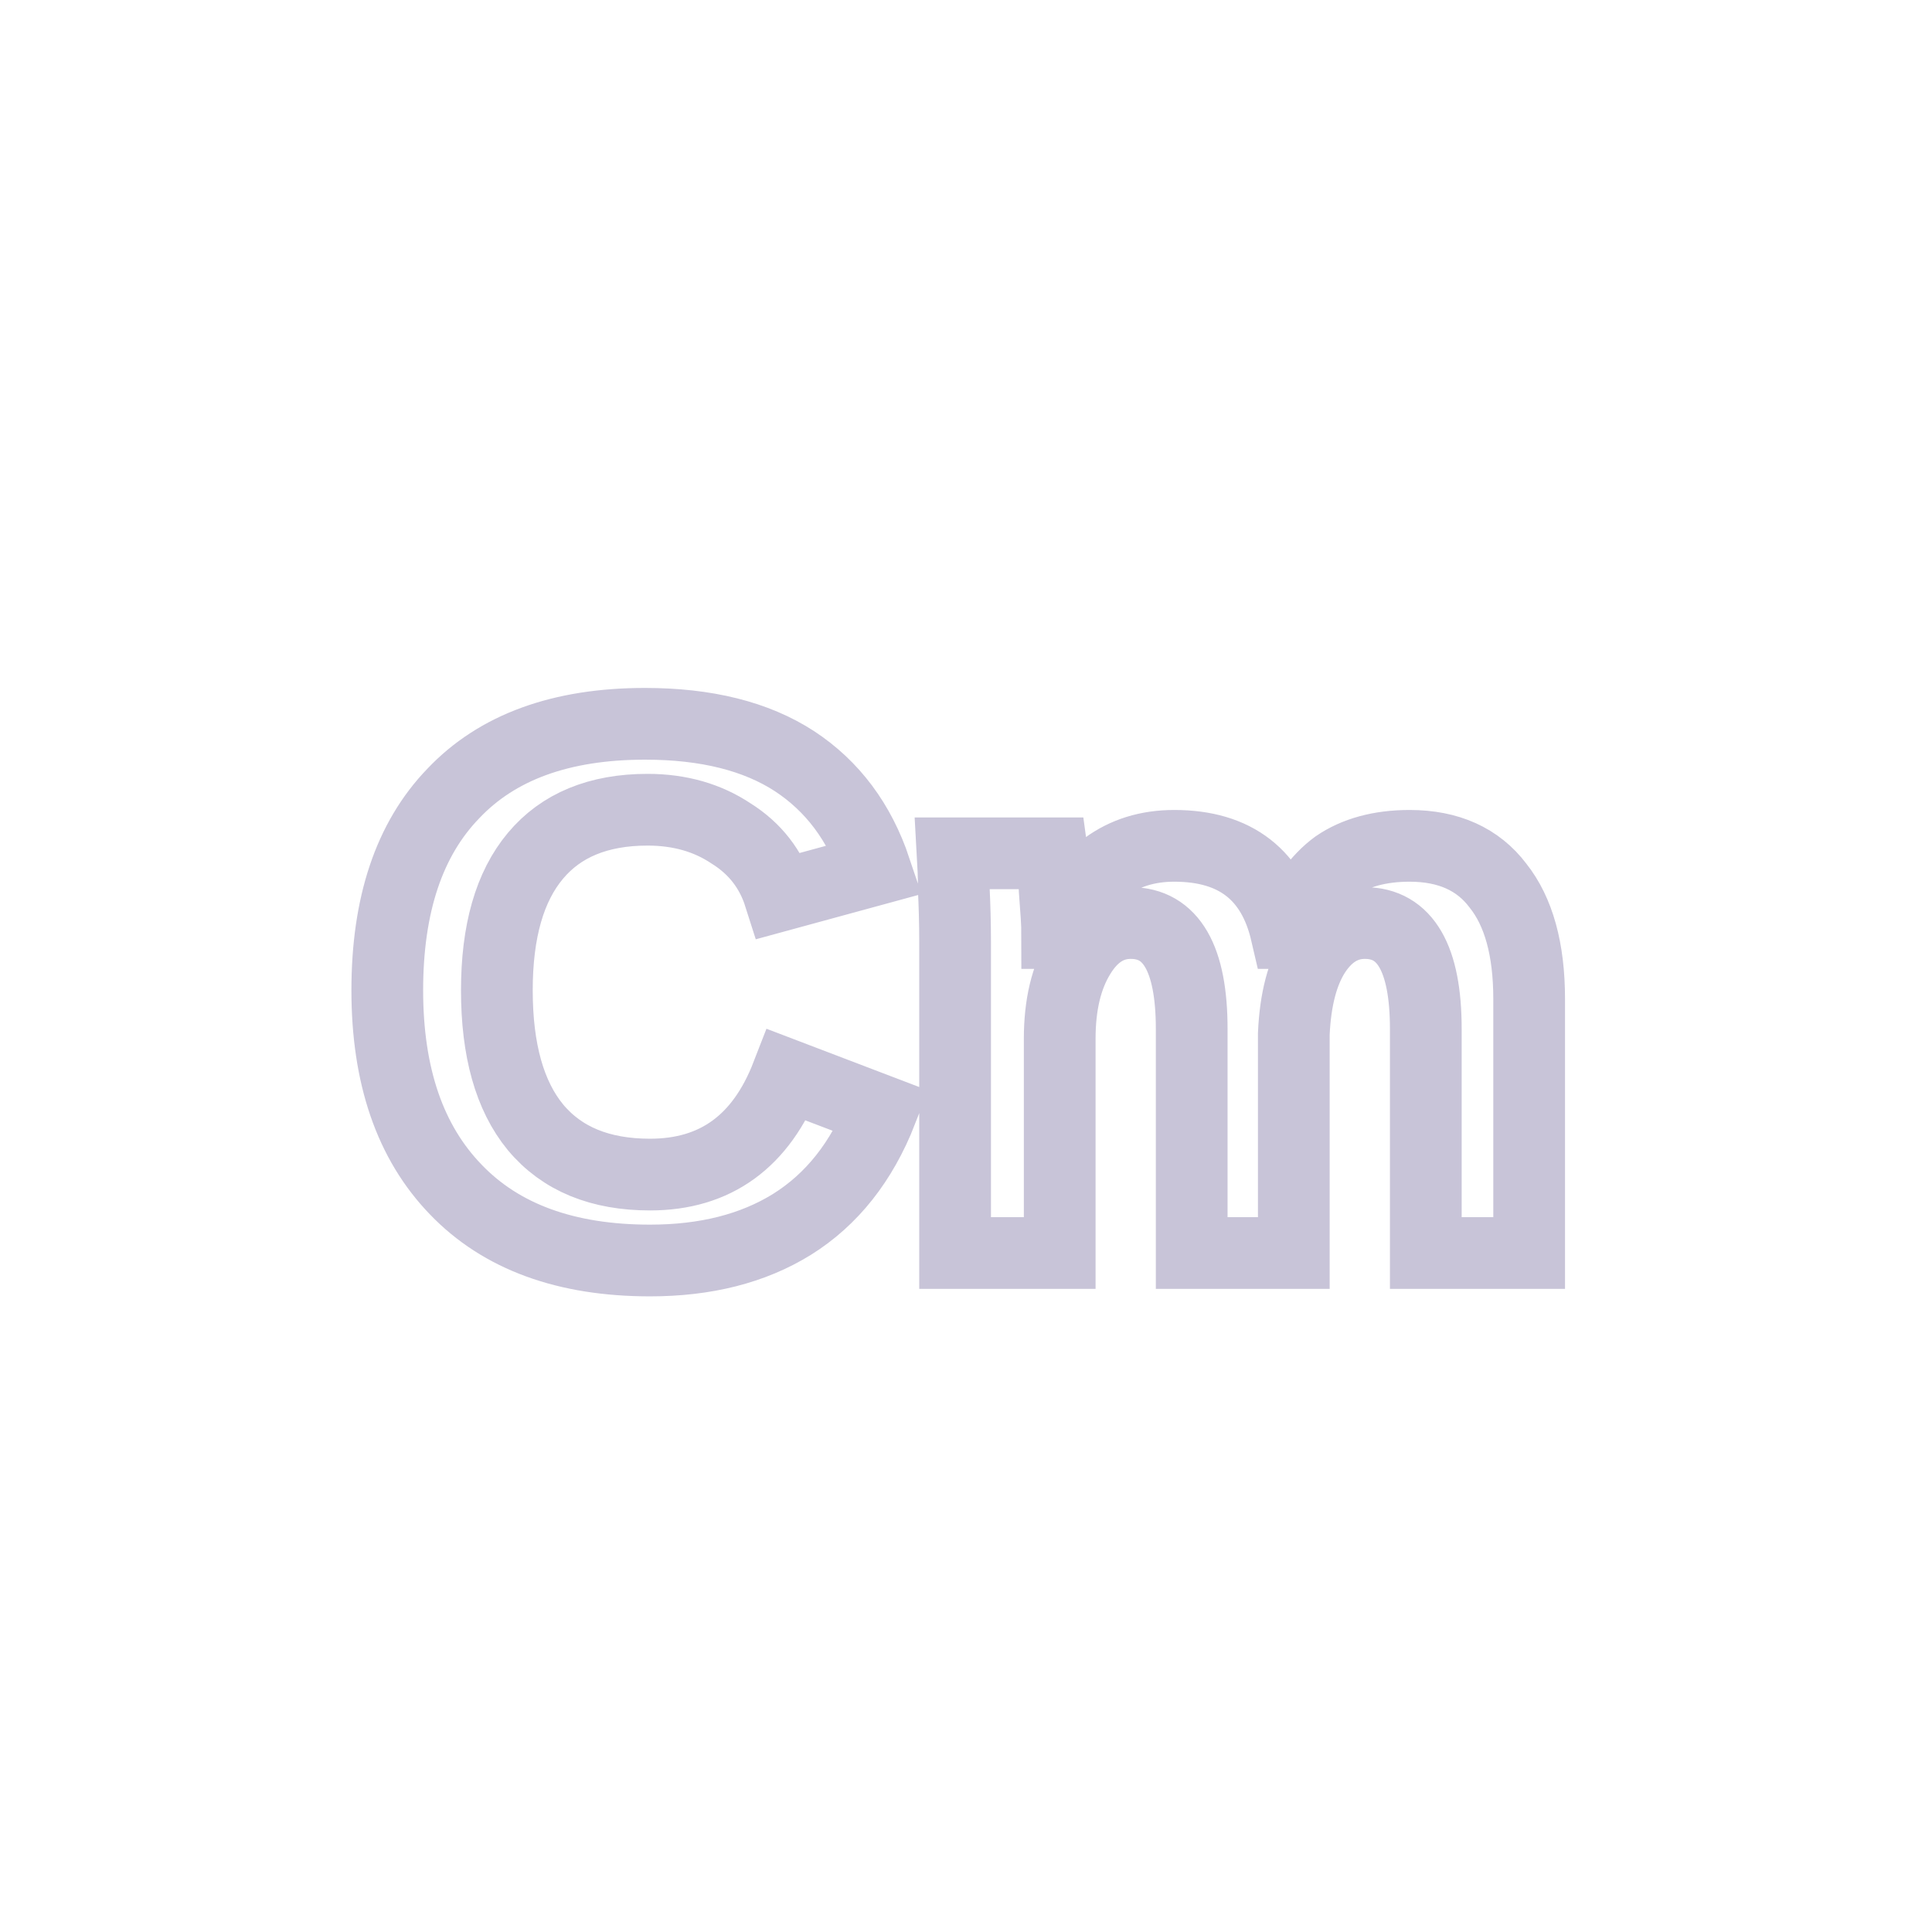
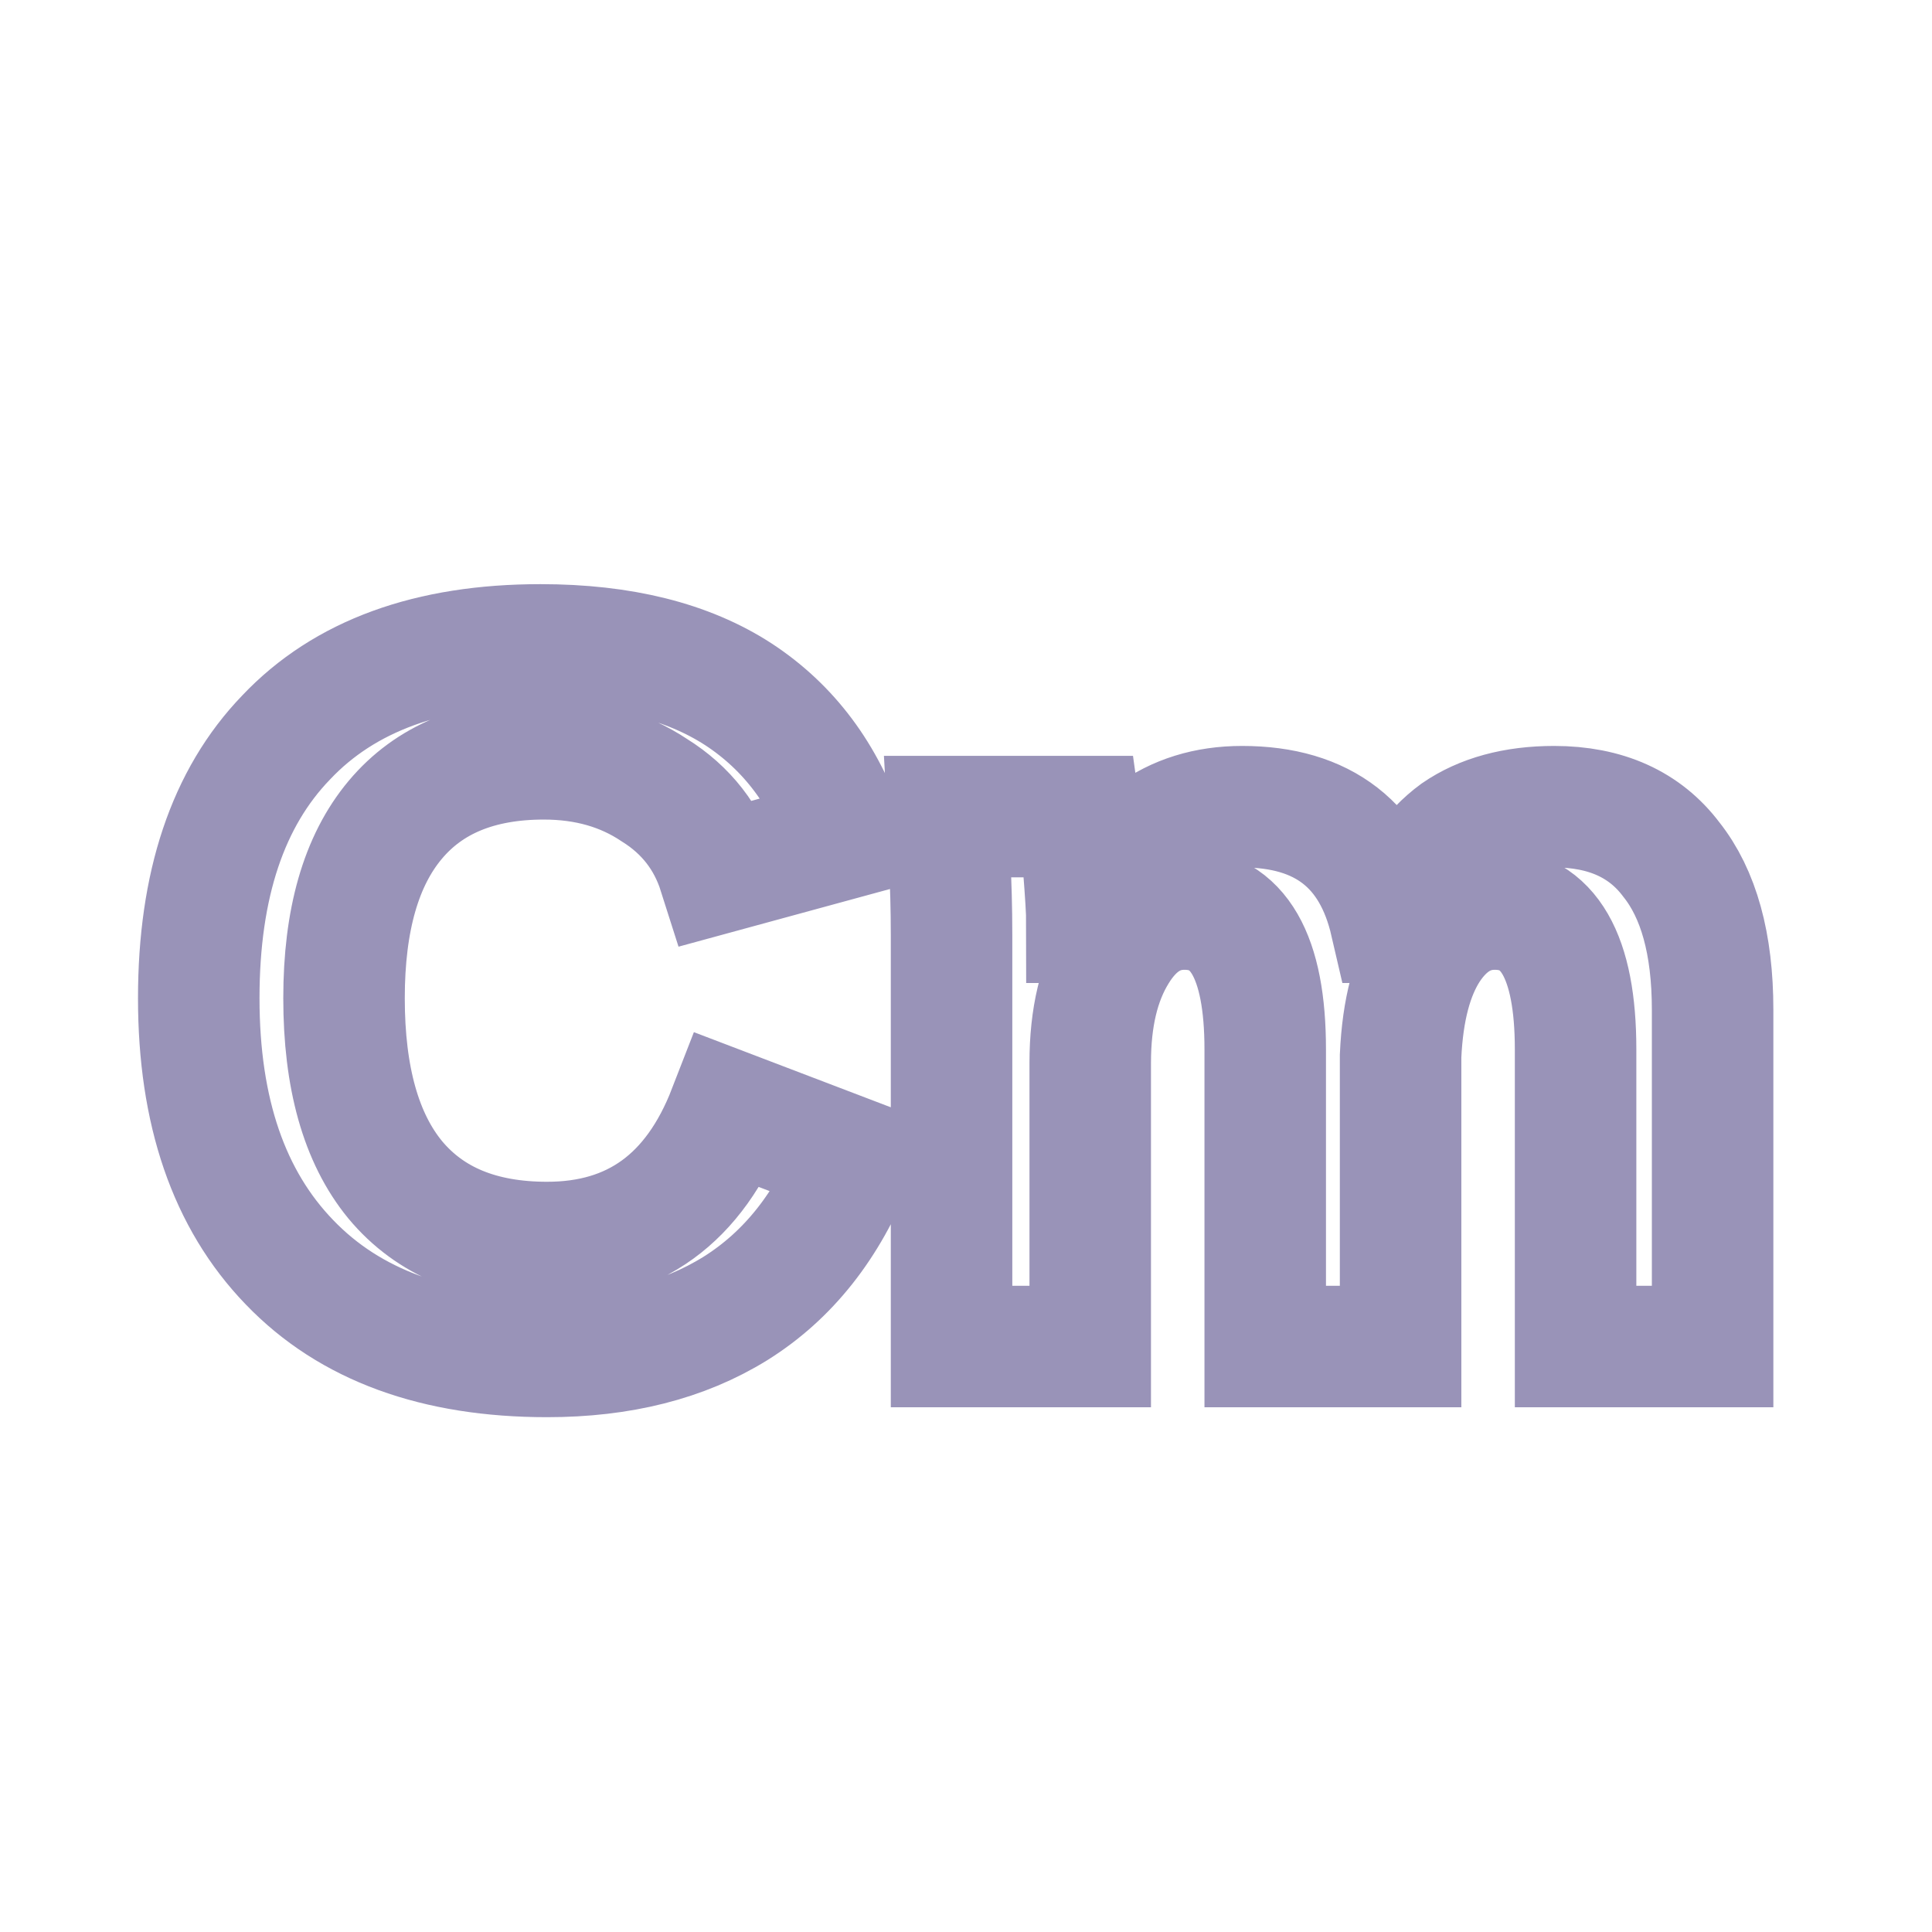
<svg xmlns="http://www.w3.org/2000/svg" viewBox="0 0 32 32">
-   <g transform="translate(16,16) scale(1.32)">
-     <text x="0" y="3.6" text-anchor="middle" font-family="Segoe UI, Arial, sans-serif" font-weight="800" font-size="9.5" fill="none" stroke="#C8C4D8" stroke-width="0.9" paint-order="stroke fill">Cm</text>
+   <g transform="translate(16,16) scale(1.75)">
+     <text x="0" y="3.6" text-anchor="middle" font-family="Segoe UI, Arial, sans-serif" font-weight="800" font-size="9.5" fill="none" stroke="#9993B8" stroke-width="1.15" paint-order="stroke fill">Cm</text>
  </g>
</svg>
